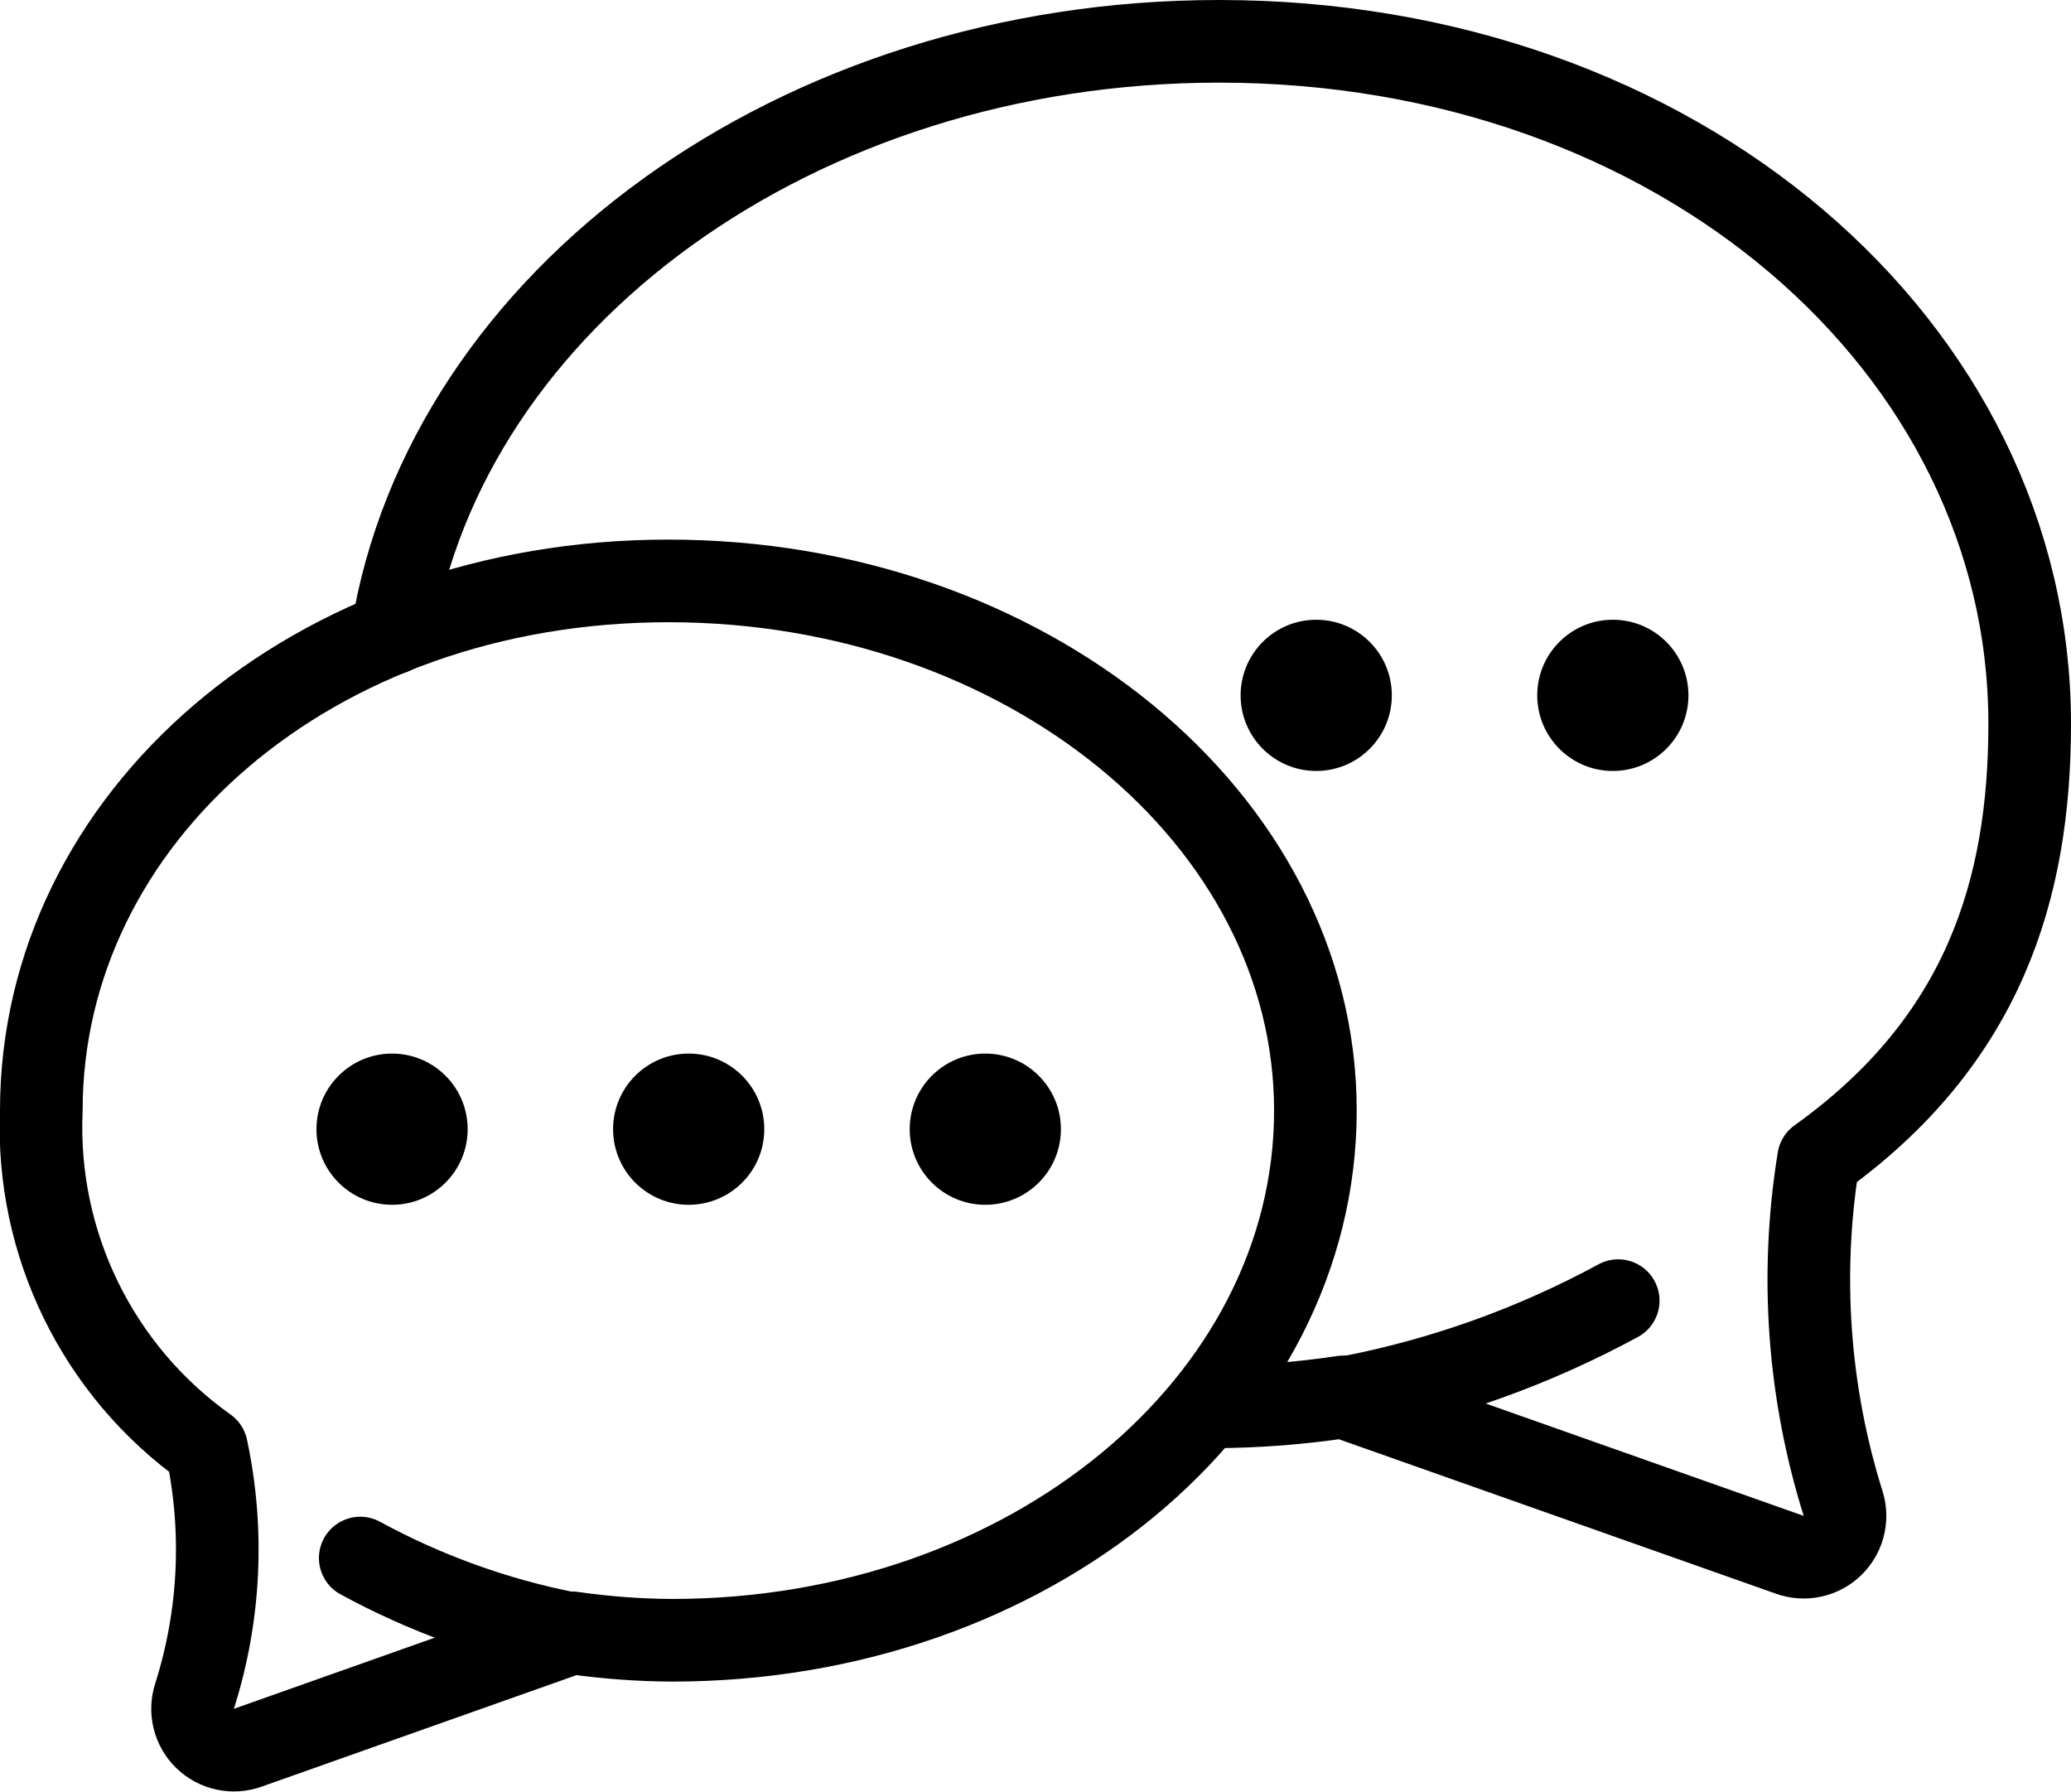
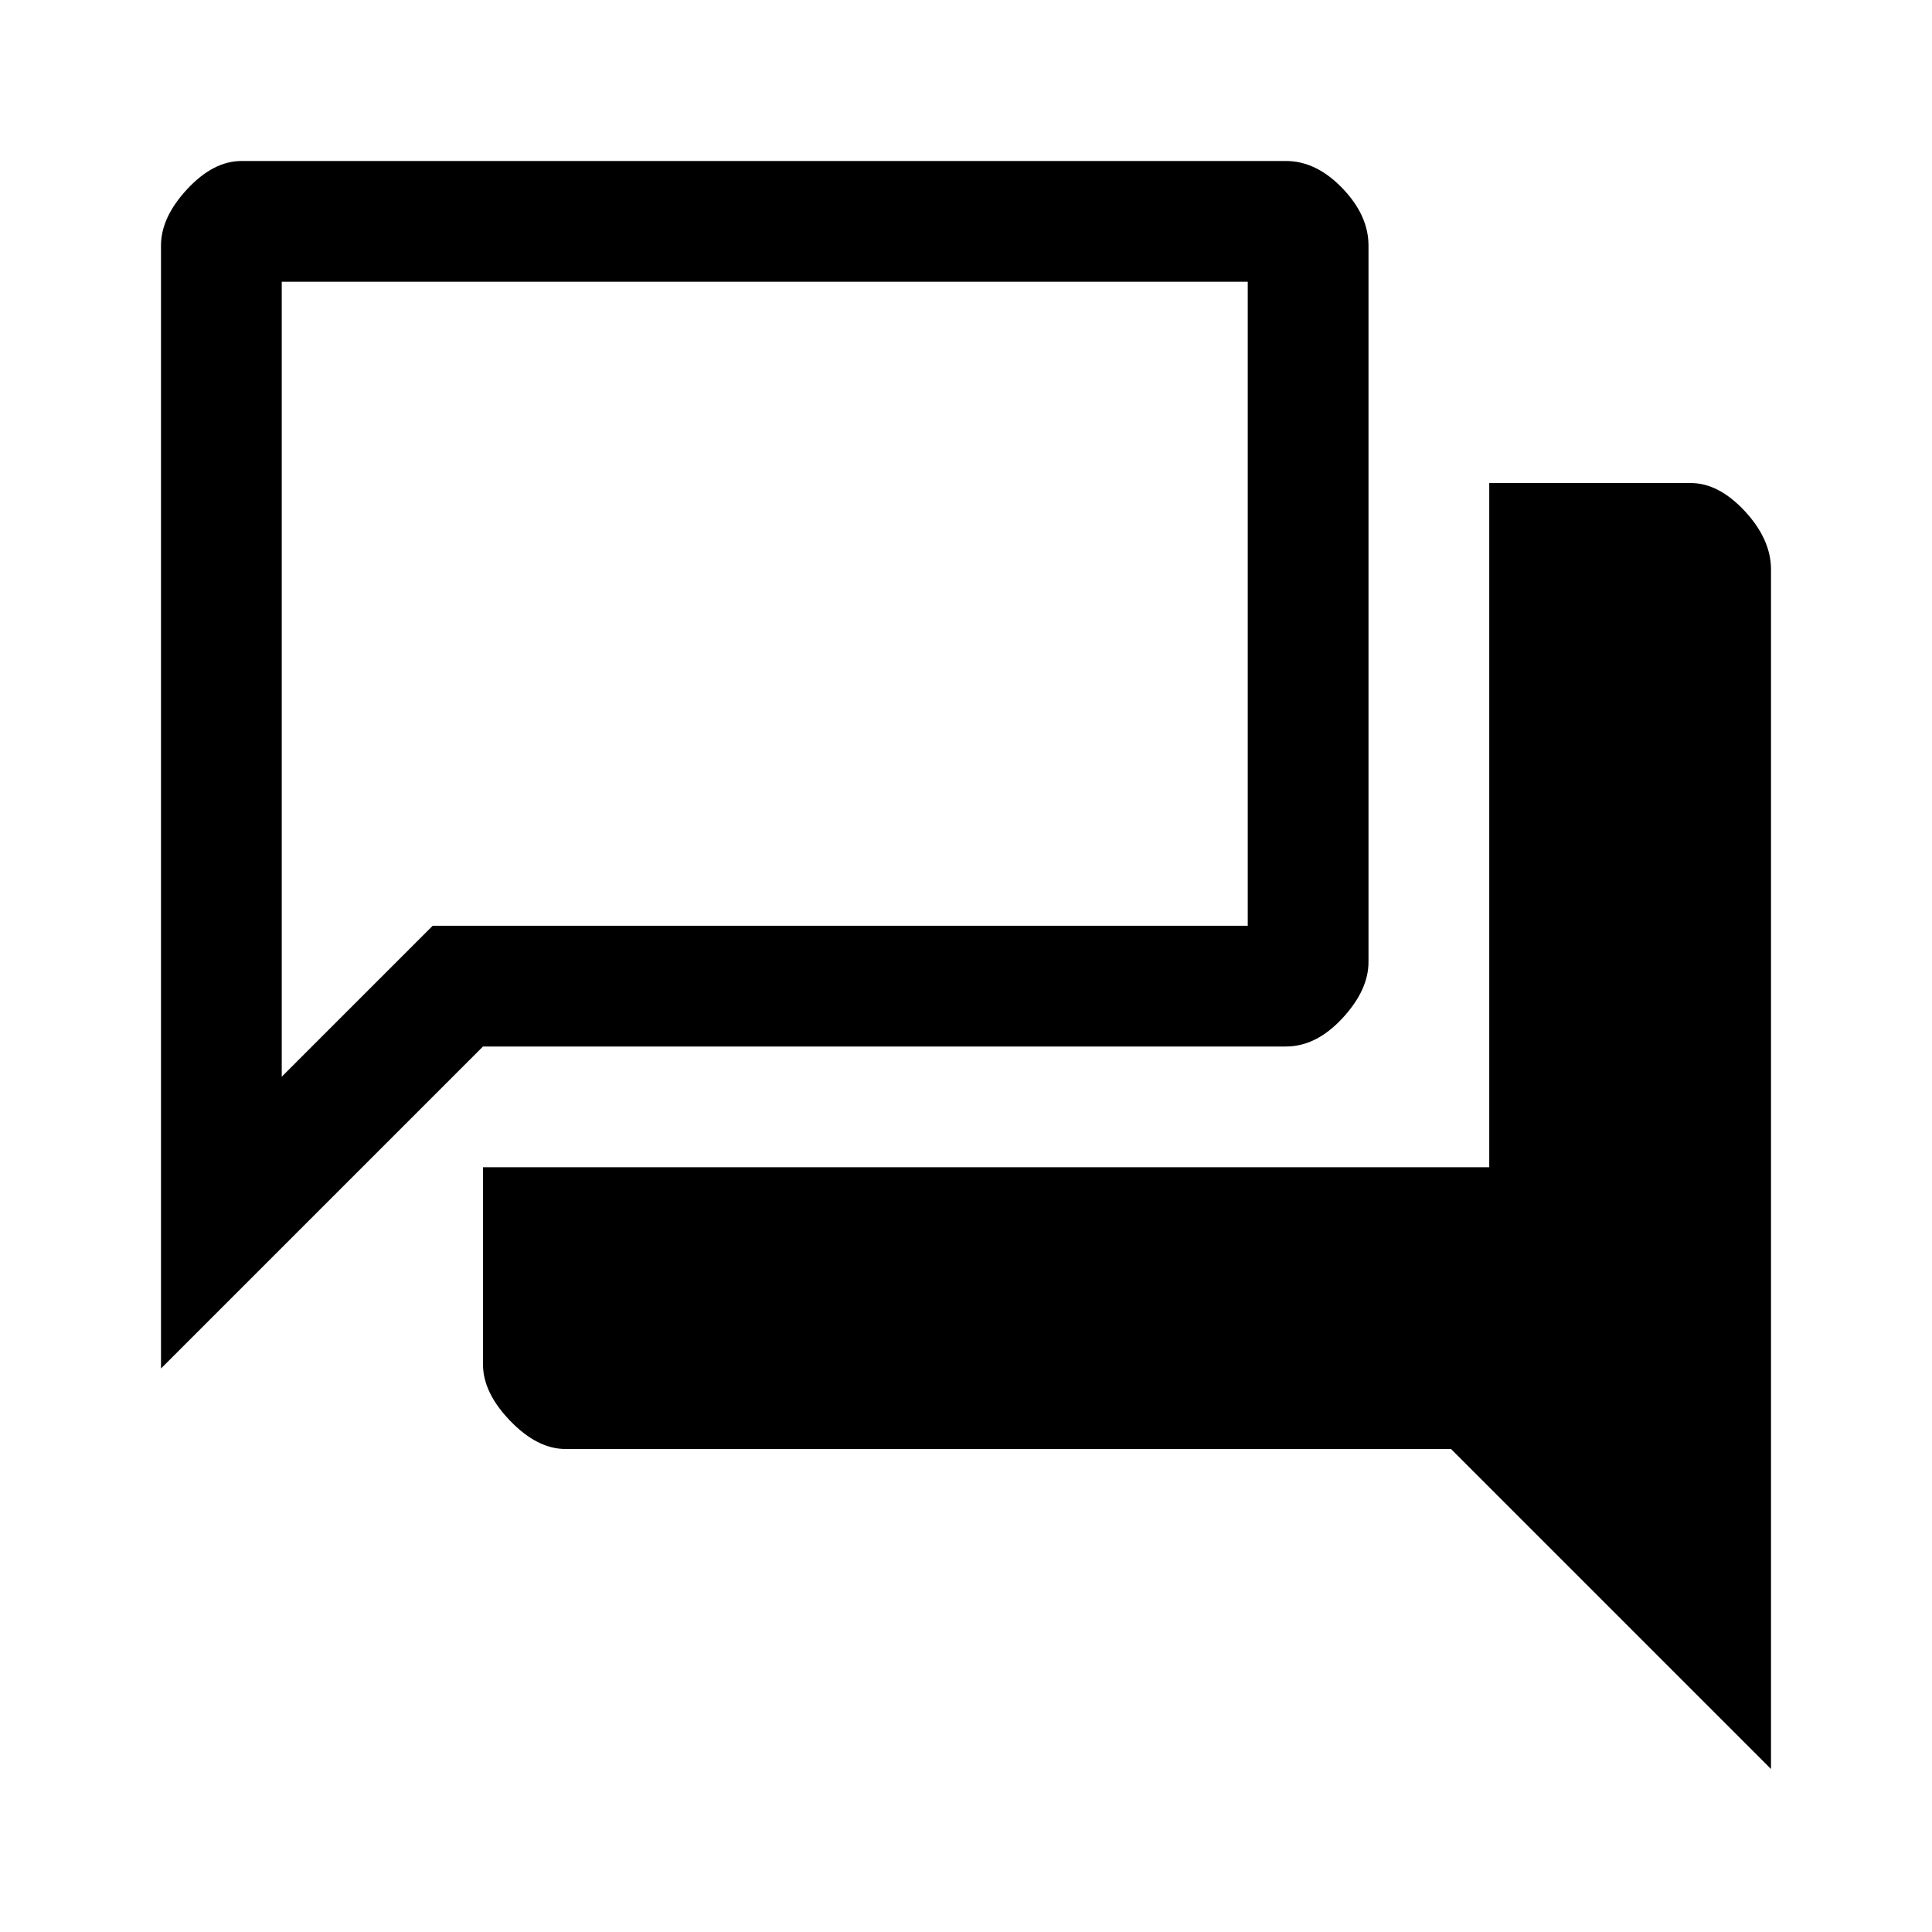
- <svg xmlns="http://www.w3.org/2000/svg" viewBox="0 0 50.13 43.36">
-   <defs>
-     <style>.cls-1{fill:none;stroke:#000;stroke-linecap:round;stroke-linejoin:round;stroke-width:2px;}</style>
-   </defs>
-   <g id="Layer_2" data-name="Layer 2">
-     <g id="Layer_2-2" data-name="Layer 2">
-       <path class="cls-1" d="M9.49,15.33C10.8,7.24,19.29,1,29.51,1,40.62,1,49.13,8.4,49.13,17.52c0,4-1.11,7.67-5.11,10.53h0a18.13,18.13,0,0,0,.6,8.36,1,1,0,0,1-1.3,1.22L32.51,33.81a21.44,21.44,0,0,1-3.13.24" />
-       <path class="cls-1" d="M32.68,33.81a22.69,22.69,0,0,0,6.49-2.33" />
-       <path class="cls-1" d="M16.18,14.06C7.55,14.06,1,19.8,1,26.88a9.52,9.52,0,0,0,4,8.17H5a11.73,11.73,0,0,1-.29,6A1,1,0,0,0,6,42.3l7.85-2.78a17.56,17.56,0,0,0,2.42.18c8.63,0,15.57-5.74,15.57-12.82S24.81,14.06,16.18,14.06Z" />
-       <path class="cls-1" d="M13.72,39.52a17.64,17.64,0,0,1-5-1.81" />
-       <circle cx="9.49" cy="27.33" r="1.83" />
-       <circle cx="16.67" cy="27.33" r="1.83" />
-       <circle cx="23.85" cy="27.33" r="1.83" />
-       <circle cx="31.86" cy="16.83" r="1.83" />
-       <circle cx="39.04" cy="16.83" r="1.83" />
-     </g>
-   </g>
+ <svg xmlns="http://www.w3.org/2000/svg" height="48" width="48">
+   <path d="M4 34V6.1q0-.7.65-1.4T6 4h25.95q.75 0 1.4.675Q34 5.35 34 6.1v17.8q0 .7-.65 1.4t-1.4.7H12Zm10.05 2q-.7 0-1.375-.7T12 33.9V29h25V12h5q.7 0 1.35.7.65.7.65 1.45v29.8L36.05 36ZM31 7H7v19.75L10.75 23H31ZM7 7v19.75Z" />
</svg>
